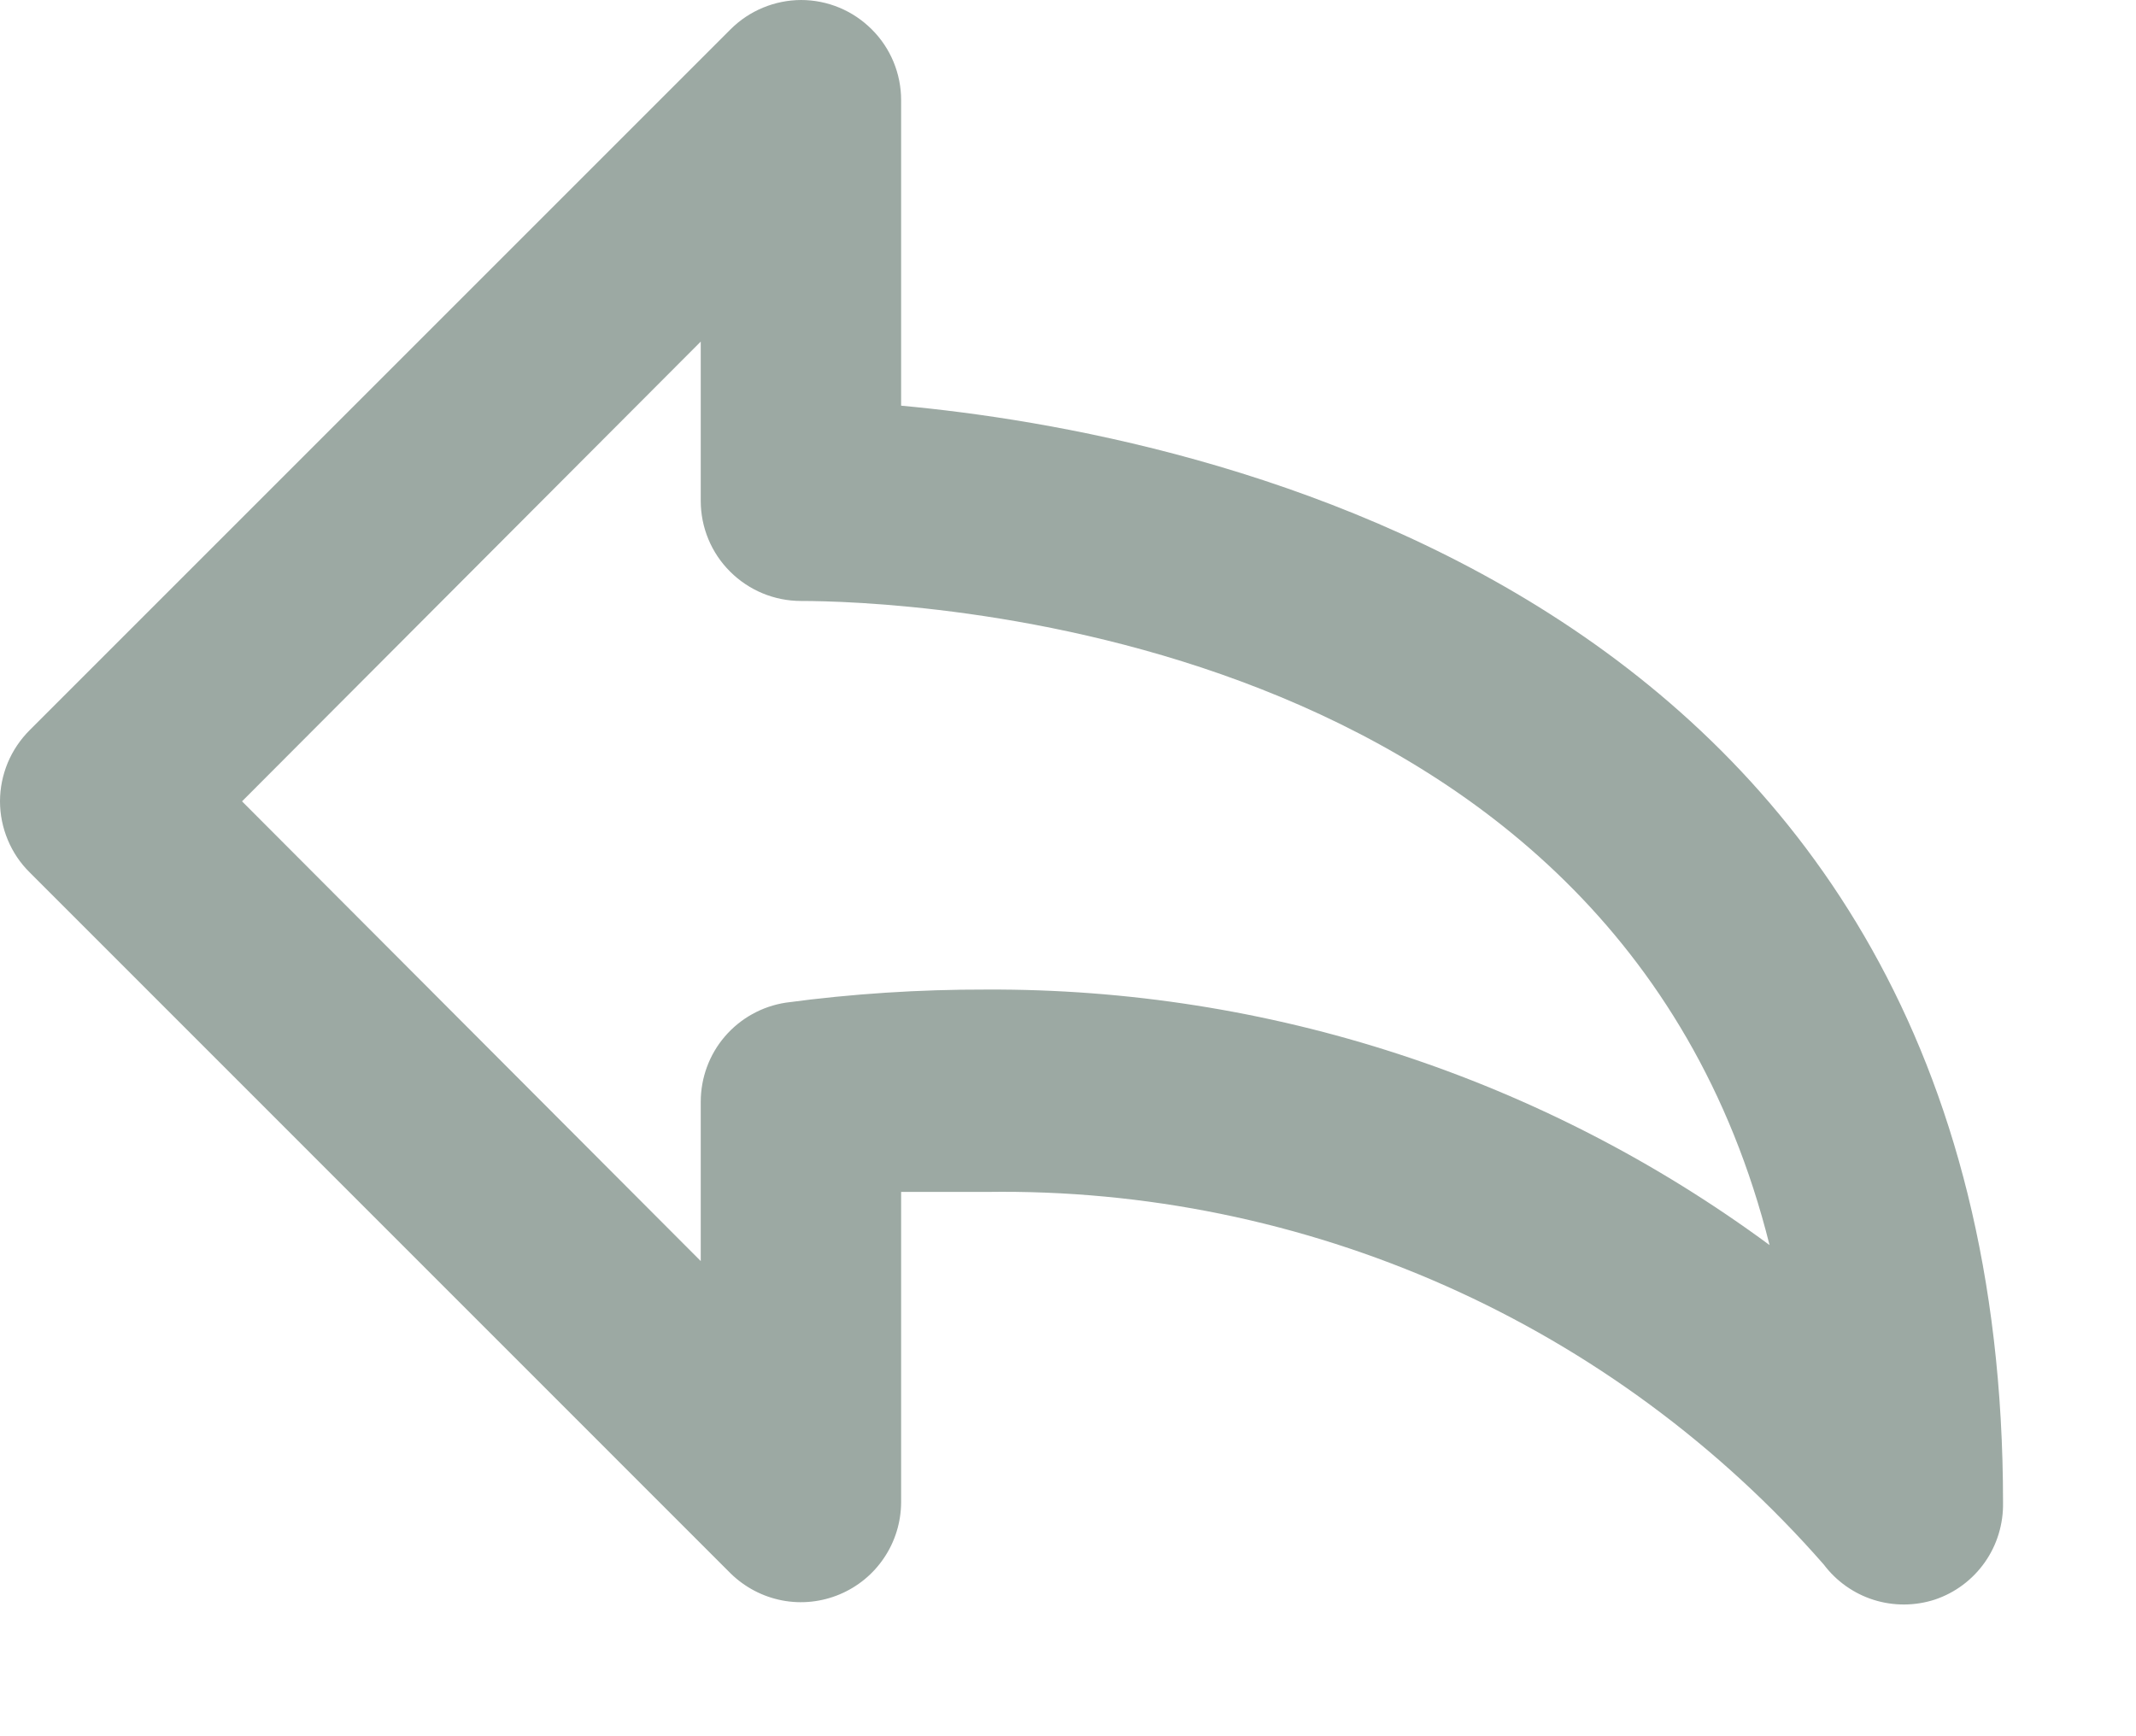
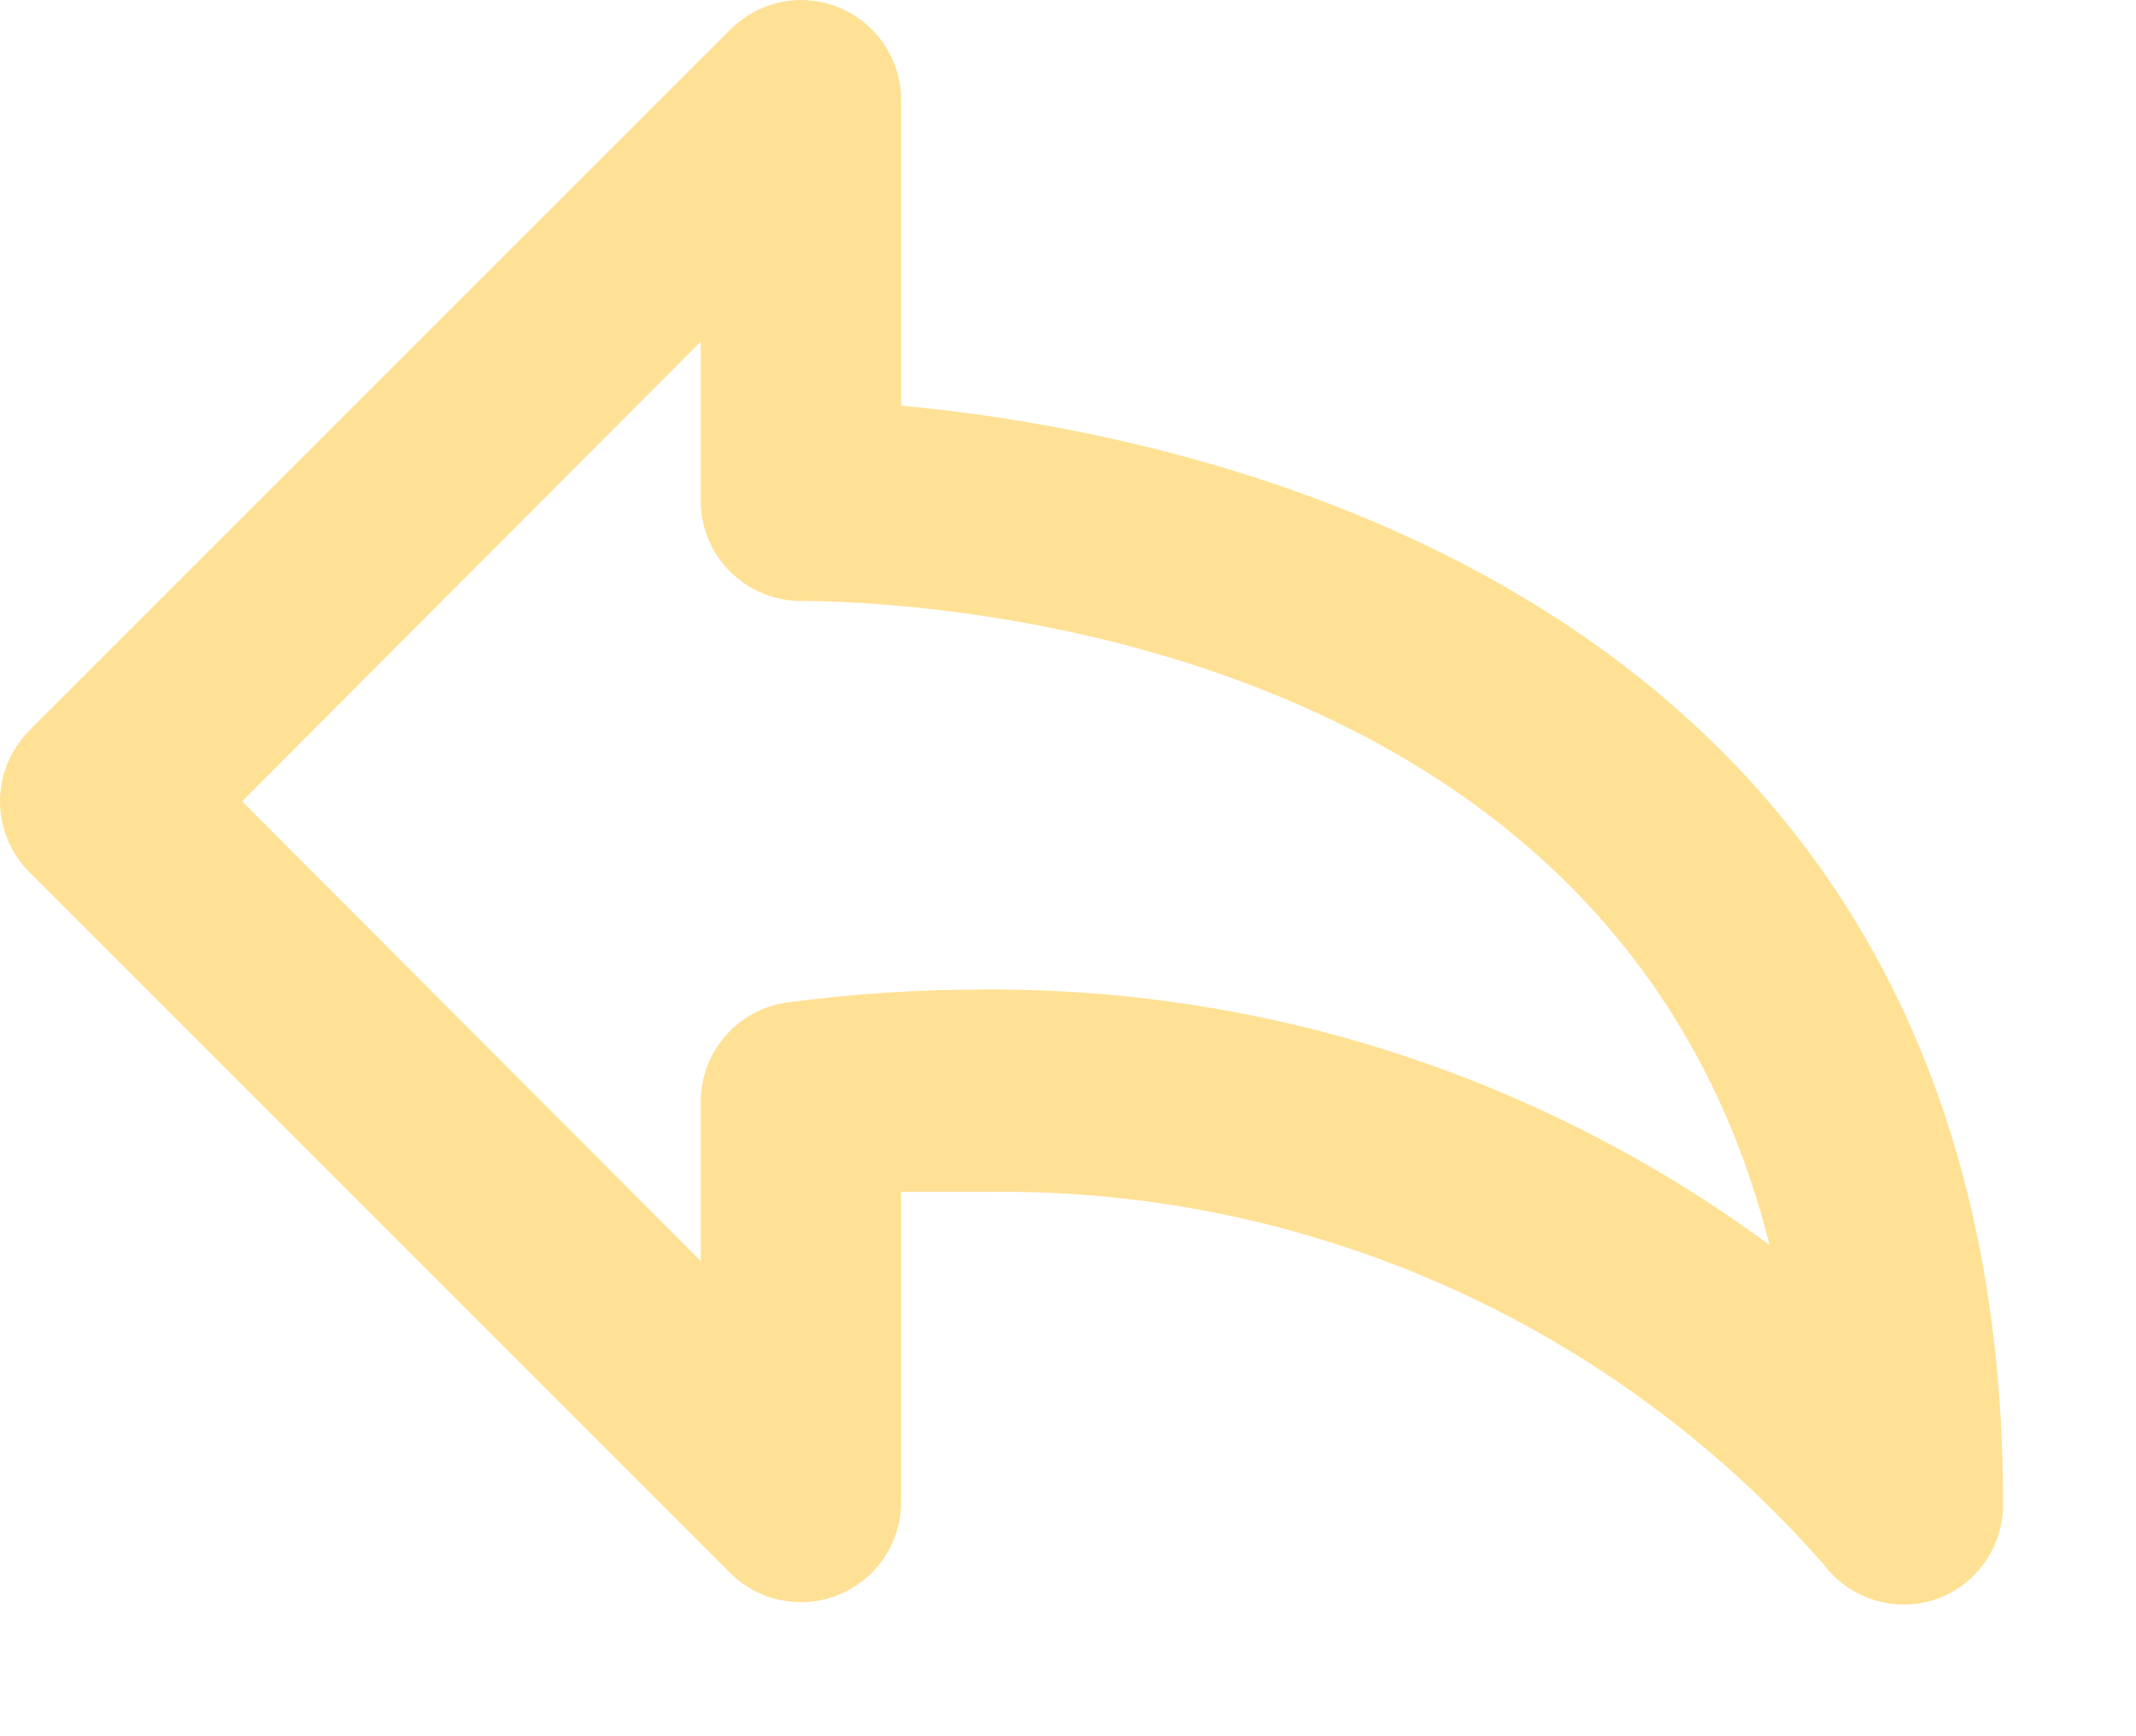
<svg xmlns="http://www.w3.org/2000/svg" width="16" height="13" viewBox="0 0 16 13" fill="none">
-   <path opacity="0.45" d="M6.75 3.039V0.75C6.75 0.551 6.671 0.36 6.53 0.22C6.389 0.079 6.199 0 6 0C5.803 0.001 5.614 0.079 5.474 0.218L0.222 5.47C0.152 5.54 0.096 5.623 0.058 5.714C0.02 5.806 0 5.904 0 6.003C0 6.102 0.02 6.2 0.058 6.291C0.096 6.383 0.152 6.466 0.222 6.535L5.474 11.788C5.58 11.891 5.713 11.961 5.858 11.989C6.003 12.017 6.153 12.001 6.289 11.944C6.425 11.887 6.541 11.792 6.623 11.669C6.705 11.547 6.749 11.403 6.75 11.255V8.929H7.388C8.573 8.911 9.748 9.152 10.832 9.634C11.915 10.116 12.88 10.828 13.661 11.72C13.755 11.845 13.886 11.938 14.035 11.985C14.184 12.032 14.345 12.031 14.493 11.983C14.645 11.932 14.776 11.834 14.868 11.703C14.96 11.572 15.007 11.415 15.004 11.255C15.004 4.412 8.941 3.241 6.75 3.039V3.039ZM7.388 7.413C6.886 7.412 6.384 7.444 5.887 7.511C5.709 7.538 5.547 7.628 5.43 7.764C5.313 7.9 5.249 8.074 5.249 8.254V9.447L1.813 6.003L5.249 2.559V3.752C5.249 3.951 5.328 4.142 5.469 4.282C5.61 4.423 5.801 4.502 6 4.502C6.682 4.502 12.085 4.652 13.255 9.327C11.556 8.074 9.499 7.403 7.388 7.413V7.413Z" fill="#244034" />
+   <path opacity="0.45" d="M6.75 3.039V0.75C6.75 0.551 6.671 0.36 6.53 0.22C6.389 0.079 6.199 0 6 0C5.803 0.001 5.614 0.079 5.474 0.218L0.222 5.47C0.152 5.54 0.096 5.623 0.058 5.714C0.02 5.806 0 5.904 0 6.003C0 6.102 0.02 6.2 0.058 6.291C0.096 6.383 0.152 6.466 0.222 6.535L5.474 11.788C5.58 11.891 5.713 11.961 5.858 11.989C6.003 12.017 6.153 12.001 6.289 11.944C6.425 11.887 6.541 11.792 6.623 11.669C6.705 11.547 6.749 11.403 6.75 11.255V8.929H7.388C8.573 8.911 9.748 9.152 10.832 9.634C11.915 10.116 12.88 10.828 13.661 11.72C13.755 11.845 13.886 11.938 14.035 11.985C14.184 12.032 14.345 12.031 14.493 11.983C14.645 11.932 14.776 11.834 14.868 11.703C14.96 11.572 15.007 11.415 15.004 11.255C15.004 4.412 8.941 3.241 6.75 3.039V3.039ZM7.388 7.413C6.886 7.412 6.384 7.444 5.887 7.511C5.709 7.538 5.547 7.628 5.43 7.764C5.313 7.9 5.249 8.074 5.249 8.254V9.447L1.813 6.003L5.249 2.559V3.752C5.249 3.951 5.328 4.142 5.469 4.282C5.61 4.423 5.801 4.502 6 4.502C6.682 4.502 12.085 4.652 13.255 9.327C11.556 8.074 9.499 7.403 7.388 7.413V7.413Z" fill="#ffbc13" />
</svg>
